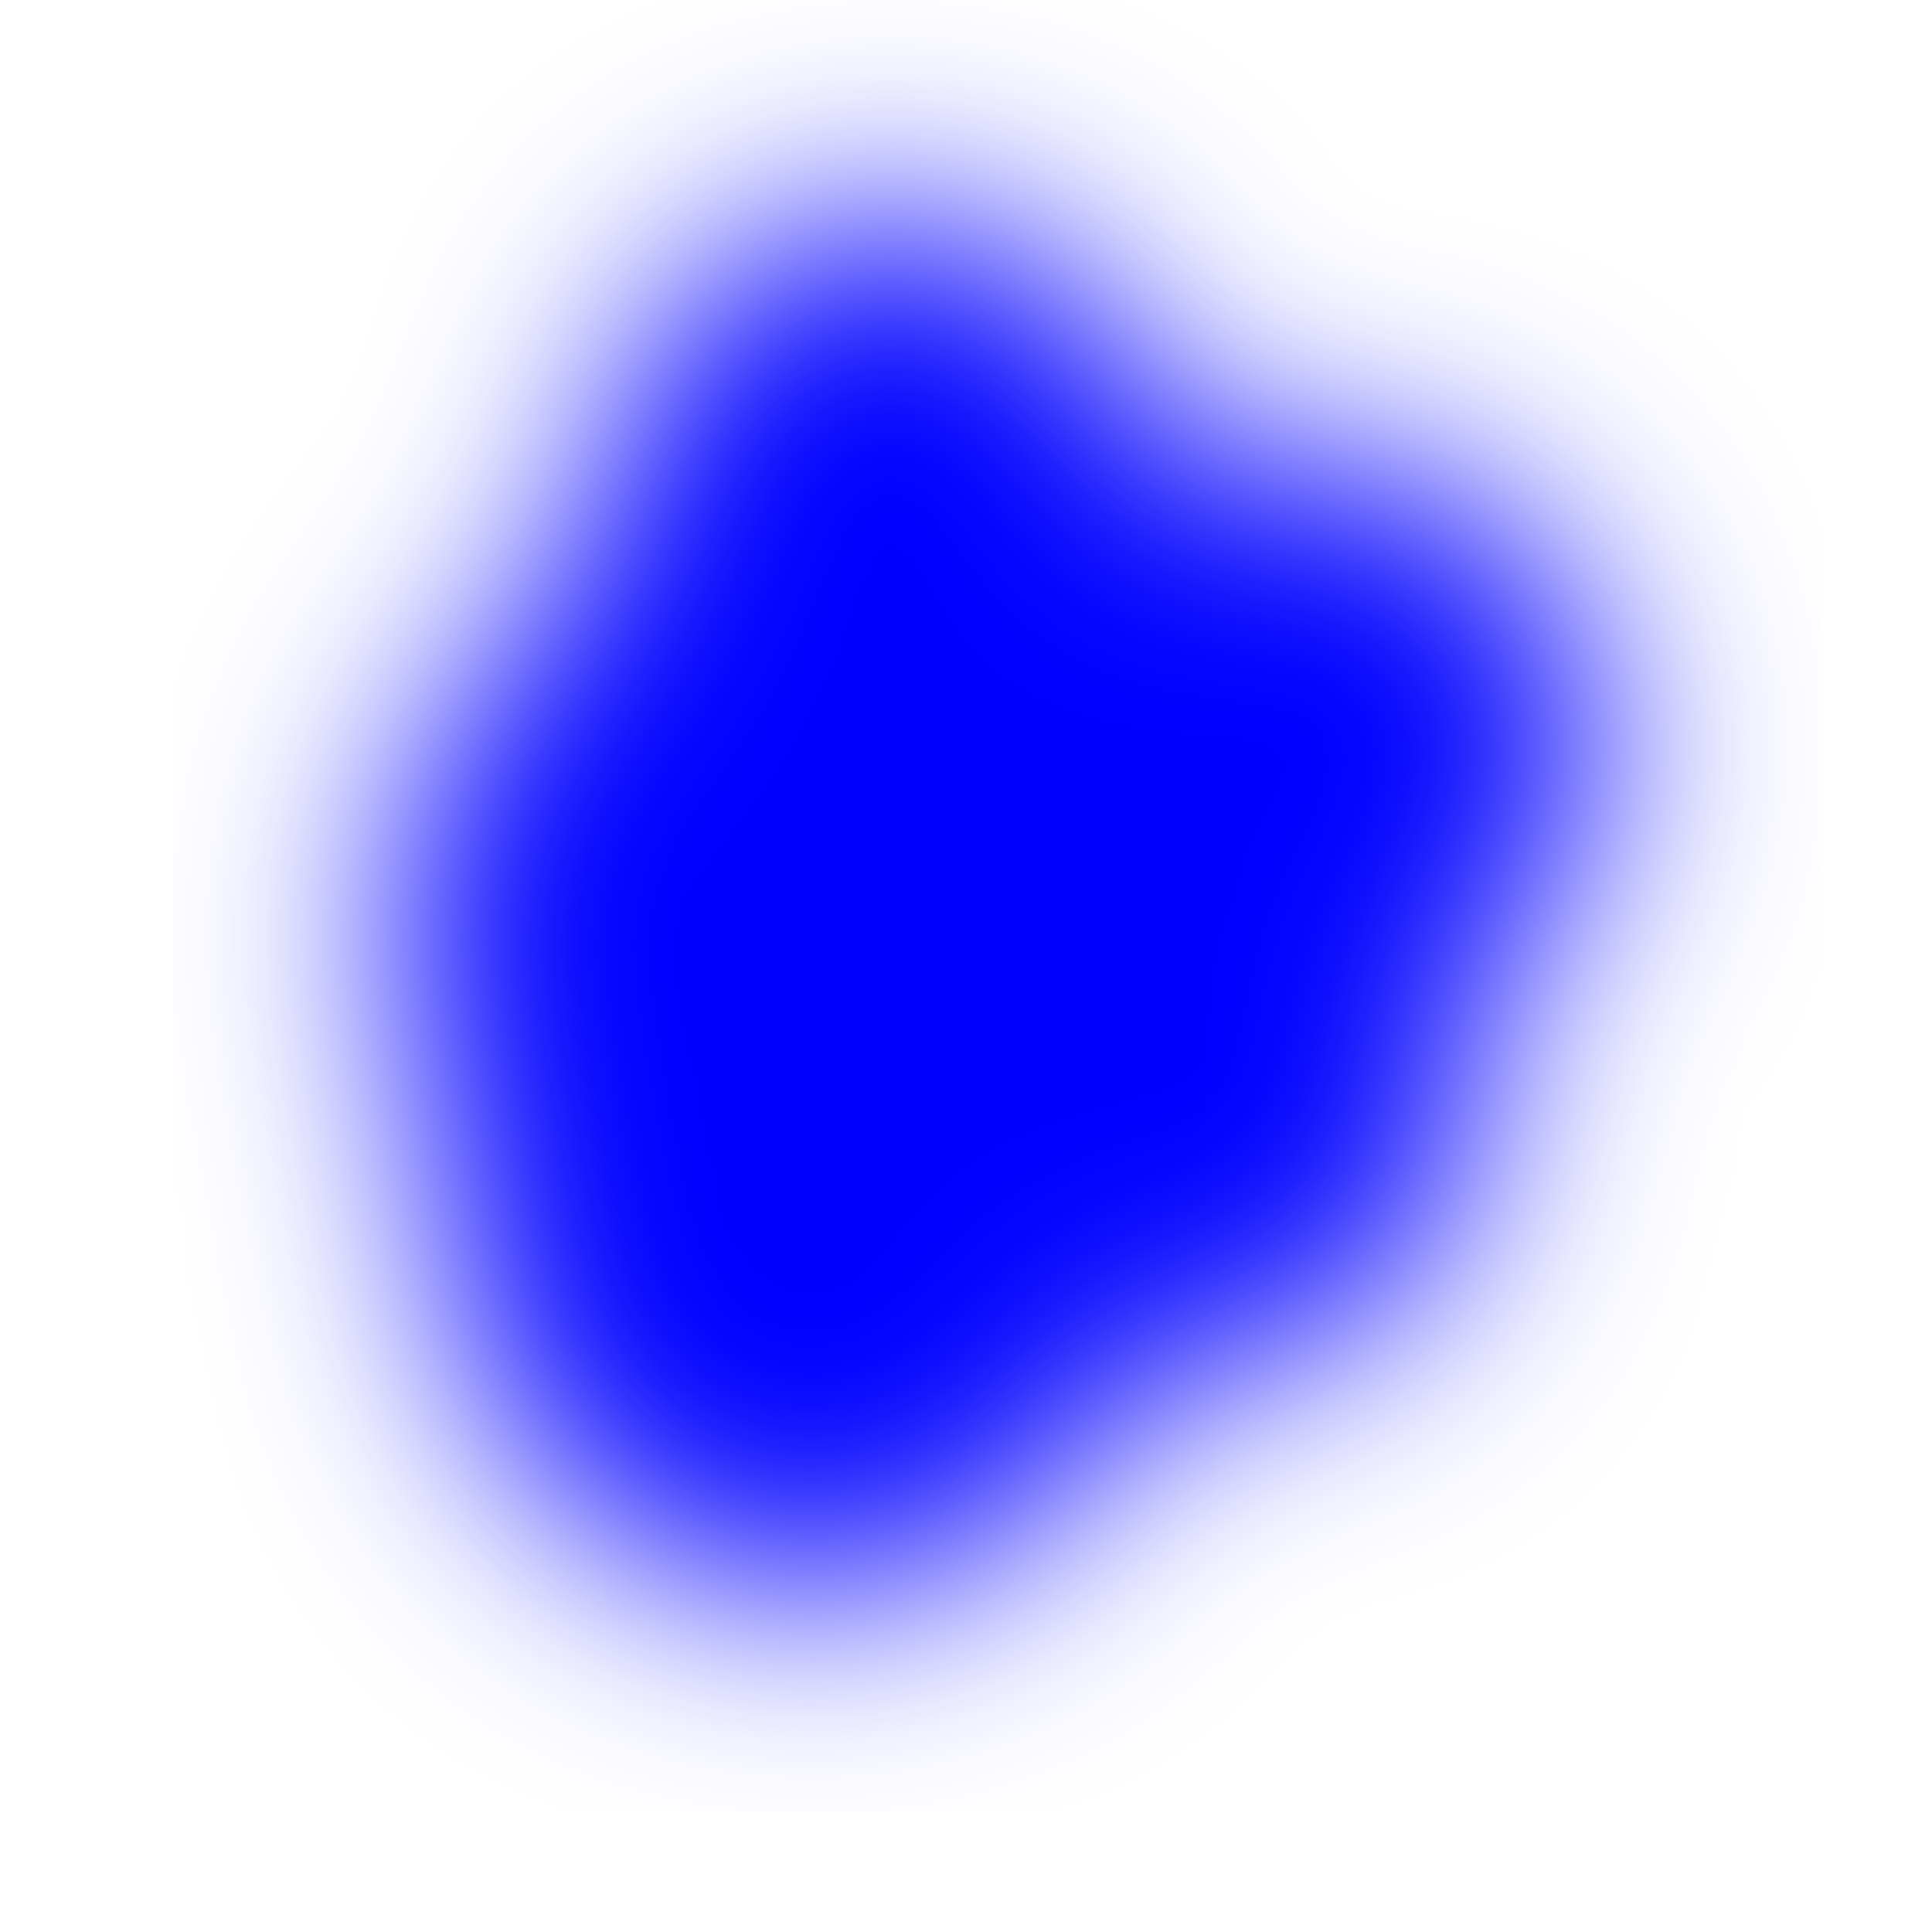
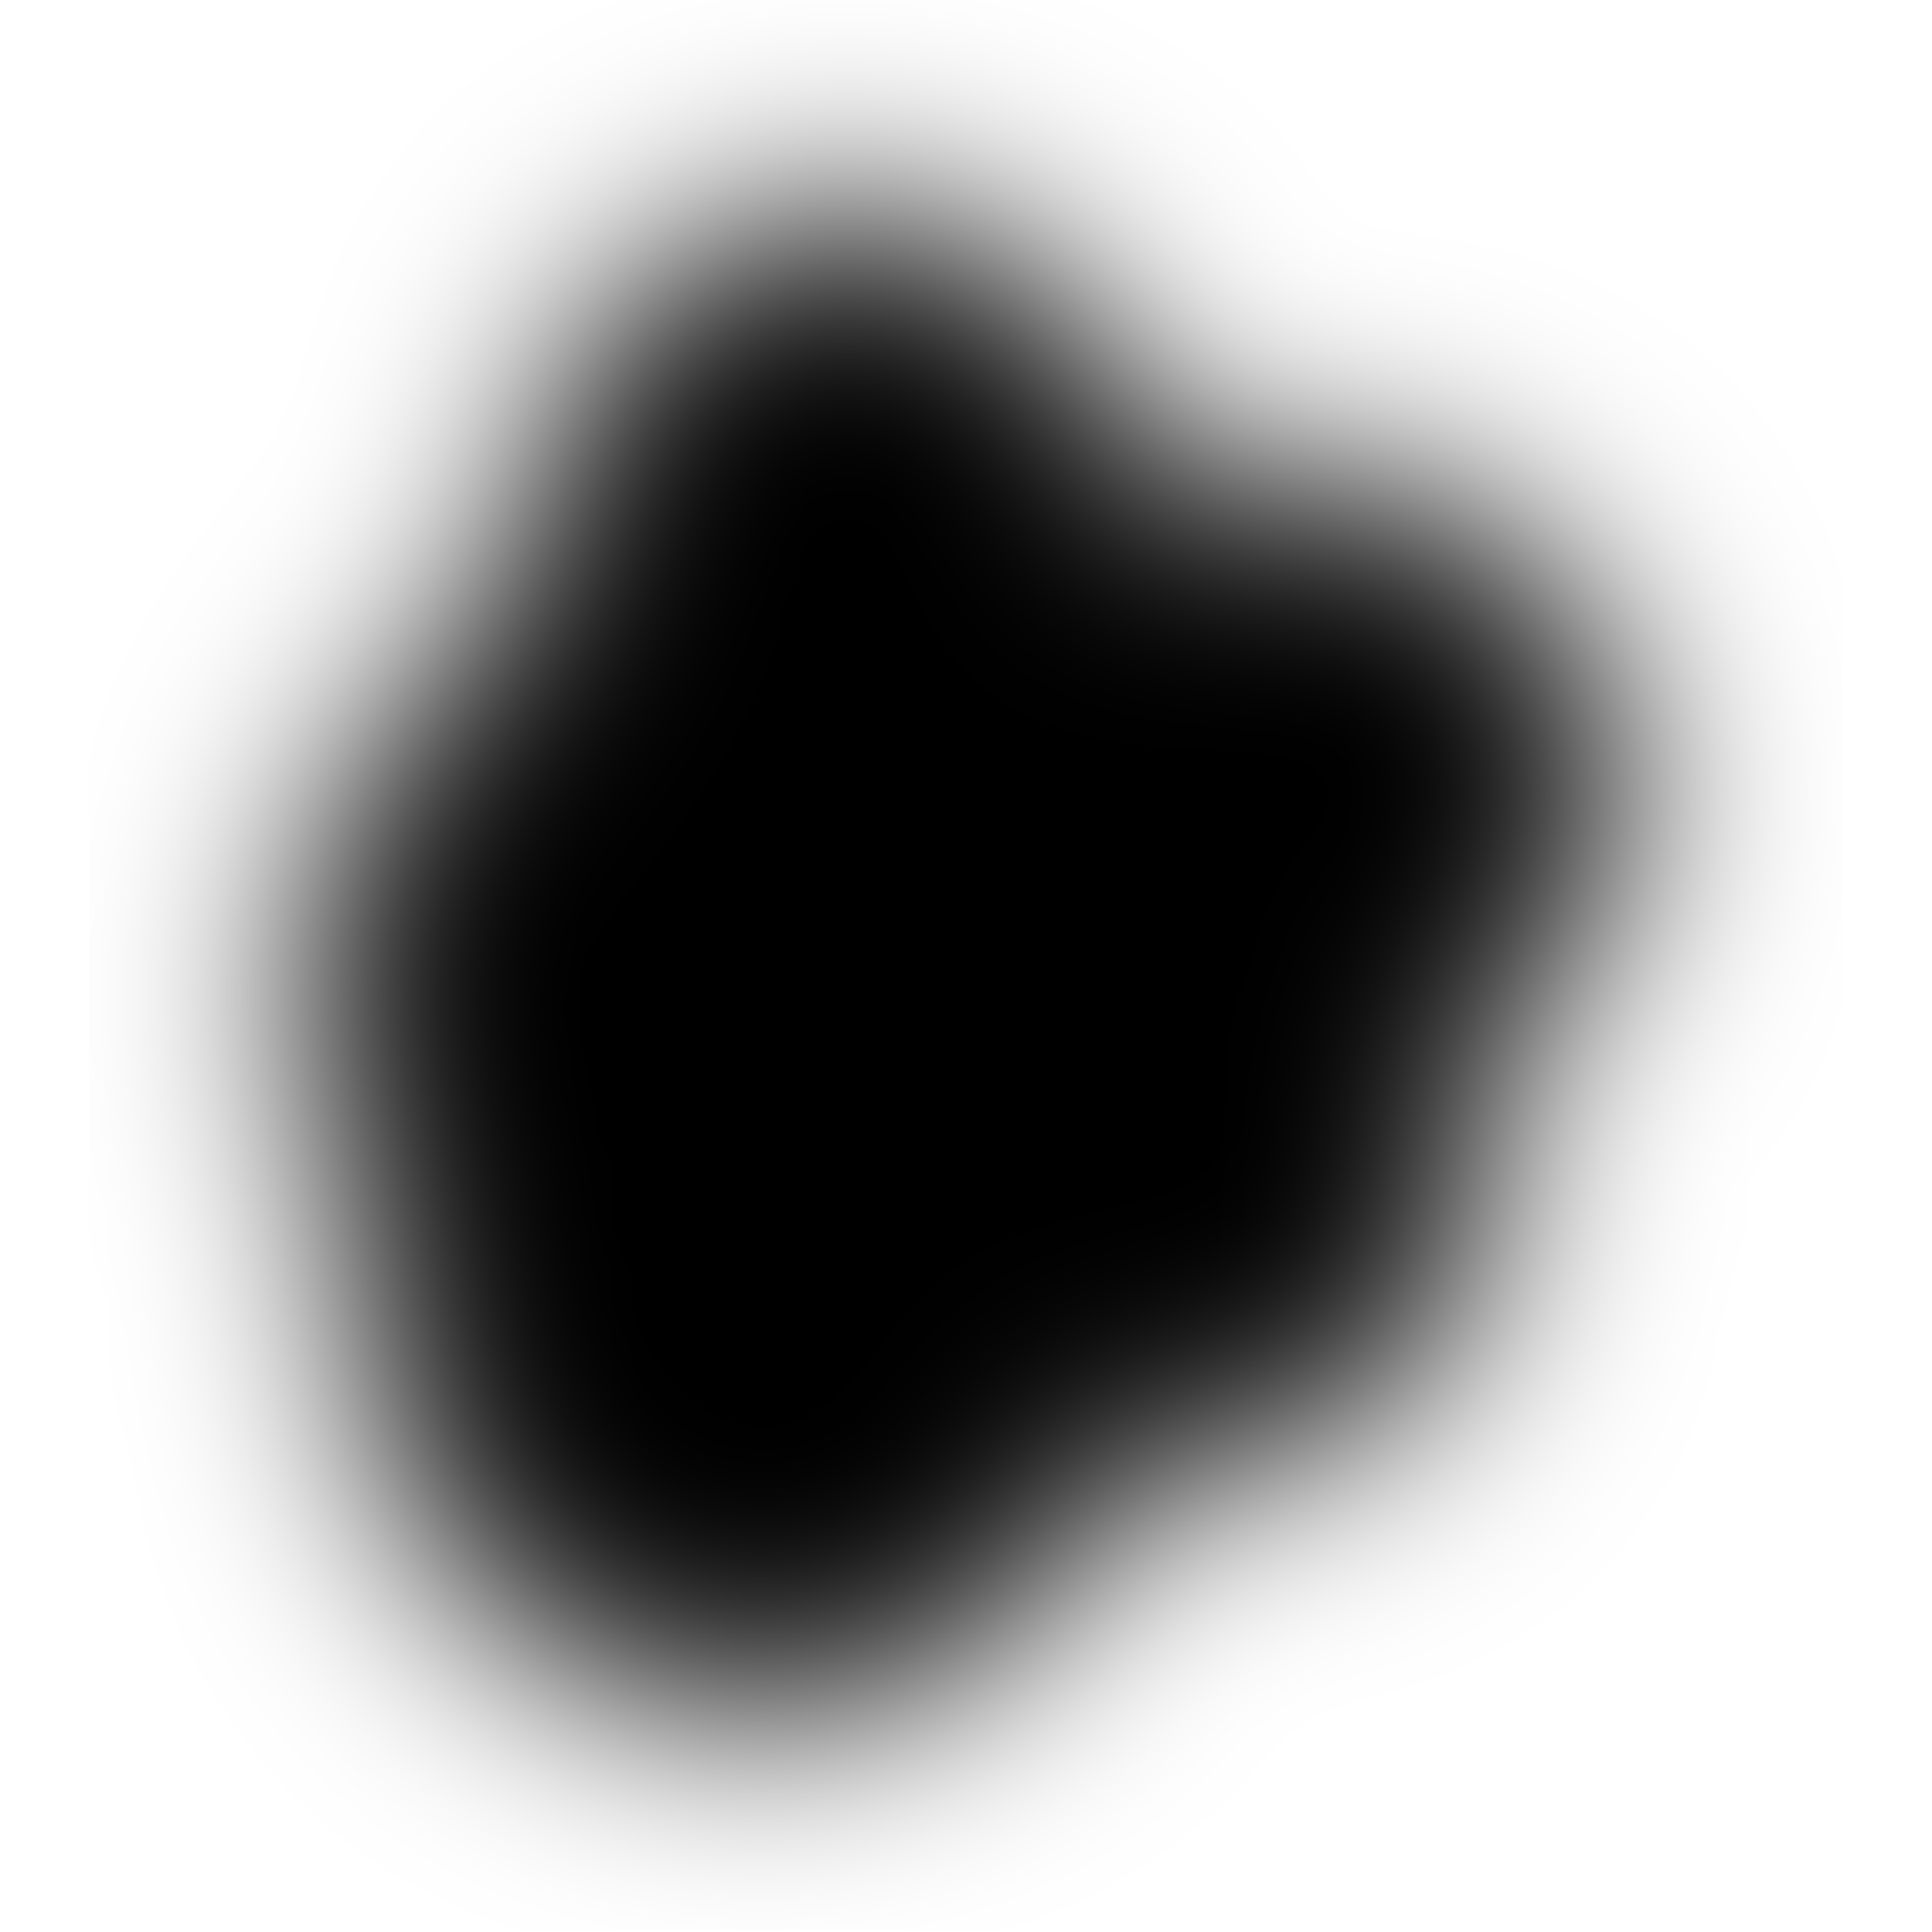
- <svg xmlns="http://www.w3.org/2000/svg" width="200" height="200" viewBox="0 0 866 867" fill="blue">
-   <g filter="url(#filter0_f_87_1243)">
-     <path class="blob1bola1" d="M399.118 355.072C469.554 355.072 526.654 297.972 526.654 227.536C526.654 157.1 469.554 100 399.118 100C328.682 100 271.582 157.1 271.582 227.536C271.582 297.972 328.682 355.072 399.118 355.072Z" />
-     <path class="blob1bola2" d="M589.852 462.248C519.416 462.248 462.316 405.148 462.316 334.712C462.316 264.276 519.416 207.176 589.852 207.176C660.288 207.176 717.388 264.276 717.388 334.712C717.388 405.148 660.288 462.248 589.852 462.248Z" />
-     <path class="blob1bola3" d="M547.375 504.725C476.939 504.725 419.839 447.625 419.839 377.189C419.839 306.753 476.939 249.653 547.375 249.653C617.811 249.653 674.911 306.753 674.911 377.189C674.911 447.625 617.811 504.725 547.375 504.725Z" />
-     <path class="blob1bola4" d="M363.774 713.086C453.102 713.086 525.516 640.672 525.516 551.344C525.516 462.016 453.102 389.602 363.774 389.602C274.446 389.602 202.032 462.016 202.032 551.344C202.032 640.672 274.446 713.086 363.774 713.086Z" />
-     <path class="blob1bola5" d="M413.942 638.975C503.27 638.975 575.684 566.561 575.684 477.233C575.684 387.905 503.27 315.491 413.942 315.491C324.614 315.491 252.2 387.905 252.2 477.233C252.2 566.561 324.614 638.975 413.942 638.975Z" />
-     <path class="blob1bola6" d="M353.65 223.218C408.125 235.329 442.468 289.309 430.357 343.784C418.246 398.26 364.266 432.603 309.791 420.492C255.315 408.38 220.972 354.401 233.083 299.925C245.195 245.45 299.174 211.107 353.65 223.218Z" />
-     <path class="blob1bola7" d="M347.461 240.852C246.703 248.188 170.674 331.783 177.648 427.567C184.621 523.352 271.956 595.054 372.715 587.718C473.473 580.382 549.502 496.787 542.528 401.003C535.555 305.218 448.22 233.516 347.461 240.852Z" />
-     <path class="blob1bola8" d="M643.049 423.289C679.356 483.283 662.554 559.897 605.522 594.411C548.489 628.926 472.823 608.27 436.516 548.276C400.209 488.282 417.011 411.668 474.044 377.153C531.076 342.639 606.743 363.294 643.049 423.289Z" />
-     <path class="blob1bola9" d="M440.897 513.88C528.11 513.88 598.81 443.18 598.81 355.967C598.81 268.754 528.11 198.054 440.897 198.054C353.684 198.054 282.984 268.754 282.984 355.967C282.984 443.18 353.684 513.88 440.897 513.88Z" />
-     <path class="blob1bola10" d="M282.414 586.851C331.215 586.851 370.777 547.29 370.777 498.488C370.777 449.687 331.215 410.125 282.414 410.125C233.613 410.125 194.051 449.687 194.051 498.488C194.051 547.29 233.613 586.851 282.414 586.851Z" />
+ <svg xmlns="http://www.w3.org/2000/svg" width="200" height="200" viewBox="0 0 721 794" fill="none">
+   <g filter="url(#filter0_f_87_1376)">
+     <path d="M312.097 345.072C382.533 345.072 439.633 287.972 439.633 217.536C439.633 147.1 382.533 90 312.097 90C241.661 90 184.561 147.1 184.561 217.536C184.561 287.972 241.661 345.072 312.097 345.072Z" fill="black" />
+     <path d="M502.831 452.248C432.395 452.248 375.295 395.148 375.295 324.712C375.295 254.276 432.395 197.176 502.831 197.176C573.267 197.176 630.367 254.276 630.367 324.712C630.367 395.148 573.267 452.248 502.831 452.248Z" fill="black" />
+     <path d="M460.354 494.725C389.917 494.725 332.818 437.625 332.818 367.189C332.818 296.753 389.917 239.653 460.354 239.653C530.79 239.653 587.89 296.753 587.89 367.189C587.89 437.625 530.79 494.725 460.354 494.725Z" fill="black" />
+     <path d="M276.753 703.086C366.08 703.086 438.495 630.672 438.495 541.344C438.495 452.016 366.08 379.602 276.753 379.602C187.425 379.602 115.011 452.016 115.011 541.344C115.011 630.672 187.425 703.086 276.753 703.086Z" fill="black" />
+     <path d="M326.921 628.975C416.248 628.975 488.663 556.561 488.663 467.233C488.663 377.905 416.248 305.491 326.921 305.491C237.593 305.491 165.179 377.905 165.179 467.233C165.179 556.561 237.593 628.975 326.921 628.975Z" fill="black" />
+     <path d="M266.628 213.218C321.104 225.329 355.447 279.309 343.336 333.784C331.224 388.26 277.245 422.603 222.77 410.492C168.294 398.38 133.951 344.401 146.062 289.925C158.174 235.45 212.153 201.107 266.628 213.218Z" fill="black" />
+     <path d="M260.44 230.852C159.681 238.188 83.653 321.783 90.627 417.567C97.6 513.352 184.934 585.054 285.693 577.718C386.452 570.382 462.48 486.787 455.507 391.003C448.533 295.218 361.199 223.516 260.44 230.852Z" fill="black" />
+     <path d="M556.028 413.289C592.335 473.283 575.533 549.897 518.5 584.411C461.468 618.926 385.801 598.27 349.495 538.276C313.188 478.282 329.99 401.668 387.022 367.153C444.055 332.639 519.721 353.294 556.028 413.289Z" fill="black" />
+     <path d="M353.876 503.88C441.089 503.88 511.789 433.18 511.789 345.967C511.789 258.754 441.089 188.054 353.876 188.054C266.663 188.054 195.963 258.754 195.963 345.967C195.963 433.18 266.663 503.88 353.876 503.88Z" fill="black" />
+     <path d="M195.393 576.851C244.194 576.851 283.756 537.29 283.756 488.488C283.756 439.687 244.194 400.125 195.393 400.125C146.591 400.125 107.03 439.687 107.03 488.488C107.03 537.29 146.591 576.851 195.393 576.851Z" fill="black" />
  </g>
  <defs>
-     <filter id="filter0_f_87_1243" x="77.204" y="0" width="740.184" height="813.086" filterUnits="userSpaceOnUse" color-interpolation-filters="sRGB">
+     <filter id="filter0_f_87_1376" x="0.183" y="0" width="720.184" height="793.086" filterUnits="userSpaceOnUse" color-interpolation-filters="sRGB">
      <feFlood flood-opacity="0" result="BackgroundImageFix" />
      <feBlend mode="normal" in="SourceGraphic" in2="BackgroundImageFix" result="shape" />
-       <feGaussianBlur stdDeviation="50" result="effect1_foregroundBlur_87_1243" />
+       <feGaussianBlur stdDeviation="45" result="effect1_foregroundBlur_87_1376" />
    </filter>
  </defs>
</svg>
